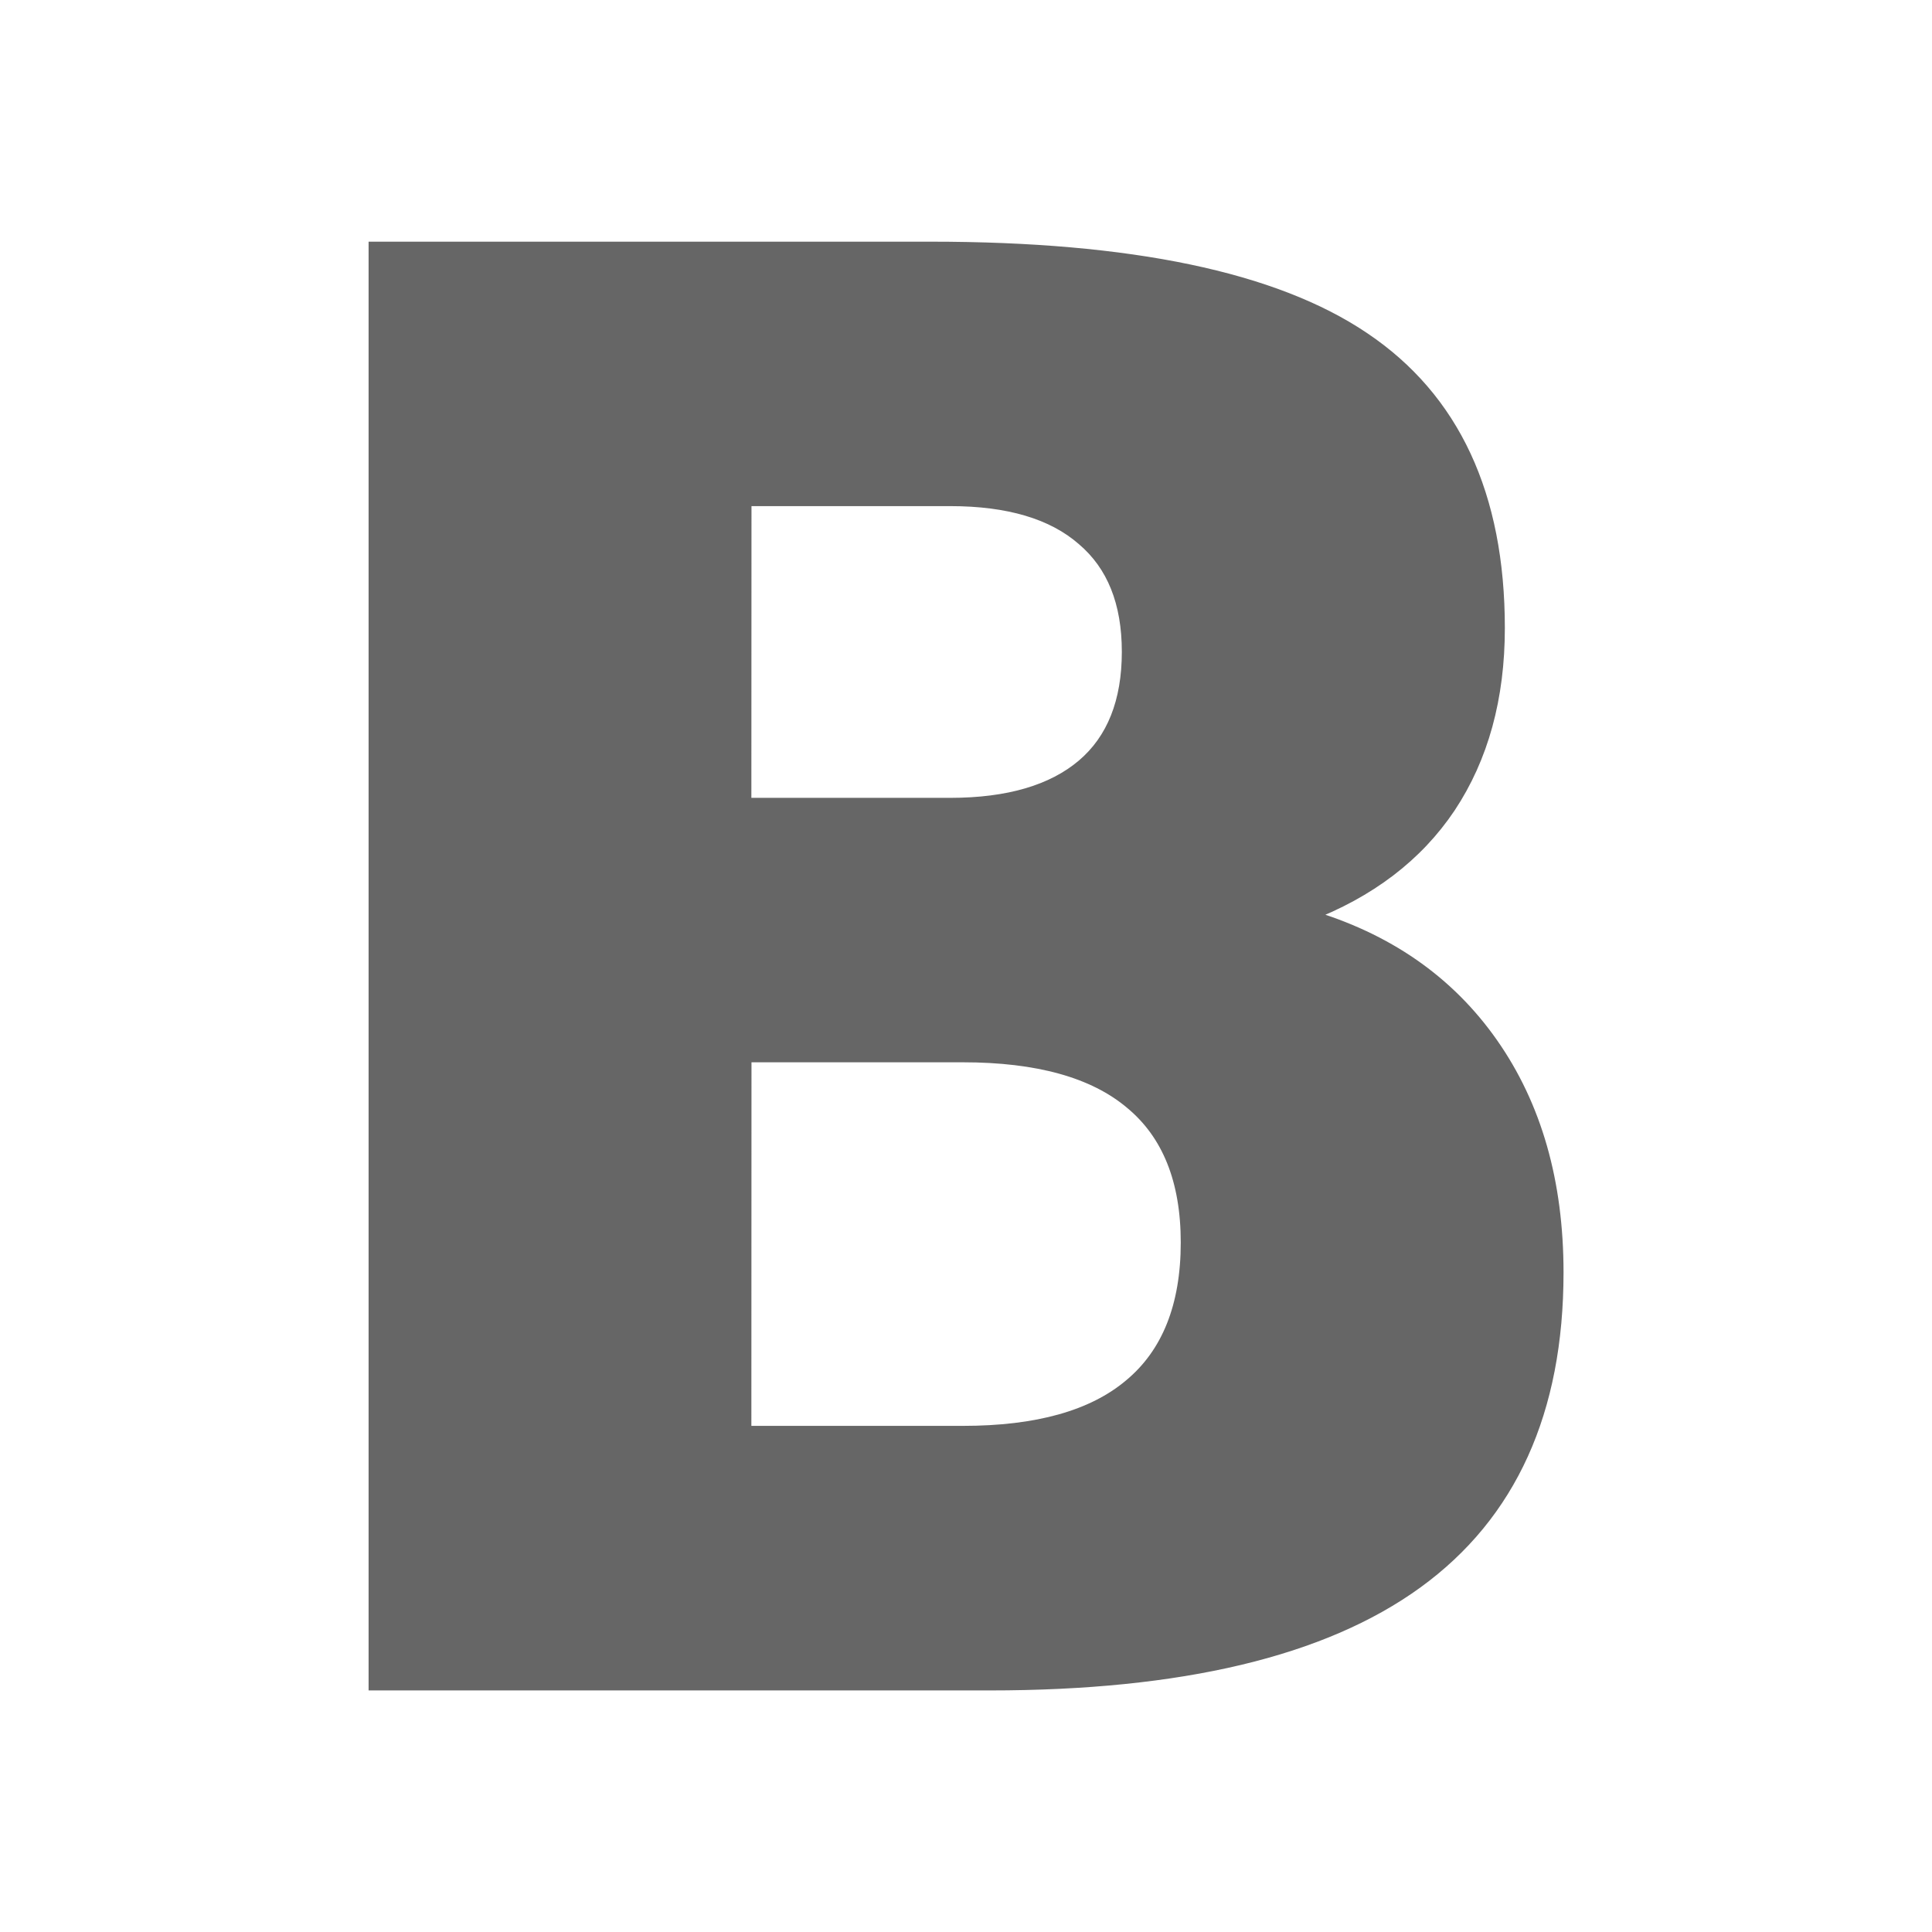
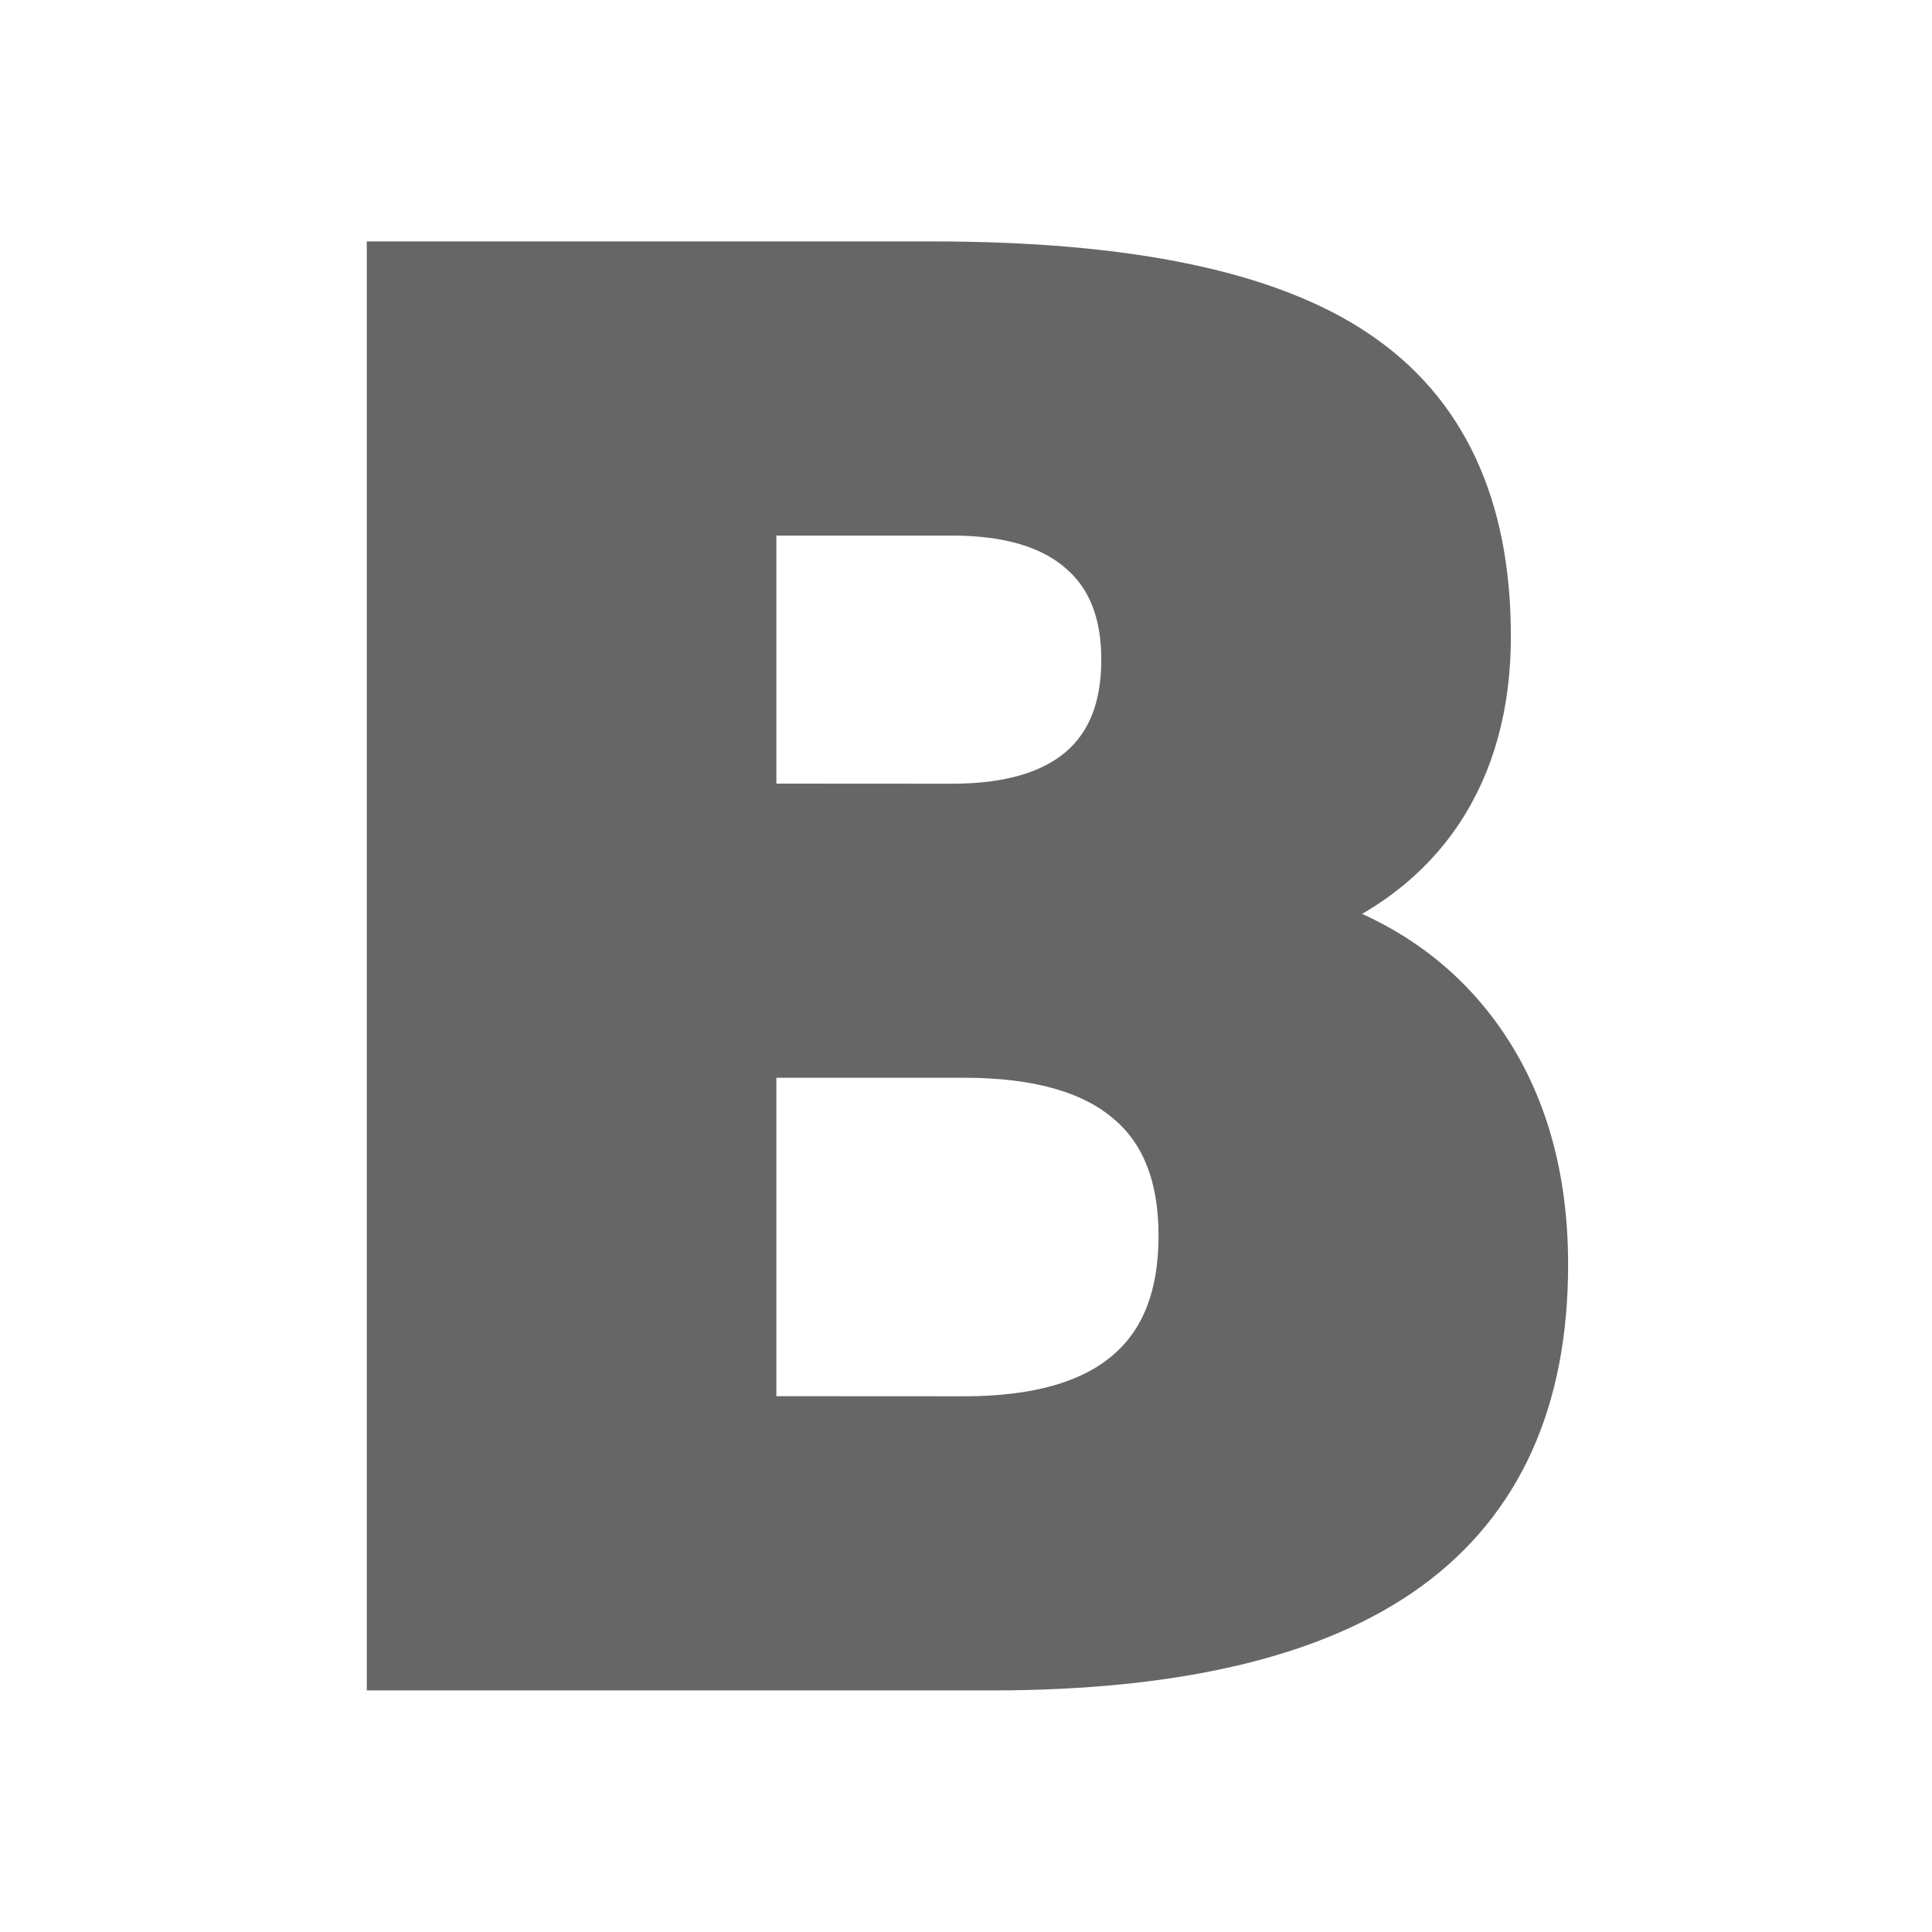
<svg xmlns="http://www.w3.org/2000/svg" width="16" height="16" id="svg2" version="1.1" xml:space="preserve">
  <defs id="defs4">
    <rect x="0.773" y="1.436" width="19.401" height="19.445" id="rect1" />
  </defs>
  <g id="layer1" style="display:inline" transform="translate(0,-1036.362)">
    <path fill="currentColor" d="m 3.125,1038.362 h 5.25 c 2.35,0 3.75,1.25 3.75,3.1 0,1.15 -0.55,2.05 -1.5,2.55 1.35,0.45 2.25,1.5 2.25,2.95 0,2.15 -1.7,3.4 -4.35,3.4 h -5.4 z m 2,1.8 v 3.1 h 3 c 1.3,0 2,-0.55 2,-1.55 0,-1 -0.7,-1.55 -2,-1.55 z m 0,4.9 v 3.5 h 3.25 c 1.45,0 2.25,-0.6 2.25,-1.75 0,-1.15 -0.8,-1.75 -2.25,-1.75 z" id="path1" style="display:none;fill:#666666;fill-opacity:1" />
-     <path id="text1" style="font-weight:bold;font-size:14.815px;font-family:'DejaVu Sans';-inkscape-font-specification:'DejaVu Sans, Bold';fill:#666666;stroke:#666666;stroke-width:0.103;stroke-dasharray:none;stroke-opacity:1" d="m 3.104,1038.415 v 11.895 h 5.092 c 1.583,0 2.761,-0.28 3.537,-0.843 0.776,-0.563 1.164,-1.419 1.164,-2.567 0,-0.749 -0.181,-1.38 -0.542,-1.895 -0.361,-0.515 -0.871,-0.869 -1.53,-1.061 0.515,-0.197 0.908,-0.495 1.179,-0.899 0.271,-0.409 0.407,-0.903 0.407,-1.482 0,-1.099 -0.373,-1.899 -1.117,-2.399 -0.738,-0.499 -1.932,-0.749 -3.584,-0.749 z m 3.068,2.087 h 1.697 c 0.483,0 0.85,0.109 1.099,0.327 0.25,0.212 0.374,0.522 0.374,0.931 0,0.414 -0.125,0.728 -0.374,0.94 -0.25,0.212 -0.616,0.321 -1.099,0.321 H 6.171 Z m 0,4.606 h 1.801 c 0.621,0 1.086,0.129 1.394,0.389 0.308,0.255 0.463,0.64 0.463,1.155 0,0.526 -0.158,0.921 -0.471,1.181 -0.308,0.26 -0.769,0.389 -1.385,0.389 H 6.171 Z" />
+     <path d="m 7.884,1043.053 q 0.707,0 1.072,-0.311 0.365,-0.311 0.365,-0.917 0,-0.598 -0.365,-0.909 -0.365,-0.319 -1.072,-0.319 H 6.229 v 2.455 z m 0.101,5.073 q 0.901,0 1.352,-0.381 0.458,-0.381 0.458,-1.15 0,-0.754 -0.451,-1.127 -0.451,-0.381 -1.36,-0.381 H 6.229 v 3.038 z m 2.781,-4.172 q 0.963,0.28 1.492,1.033 0.528,0.754 0.528,1.849 0,1.678 -1.134,2.502 -1.134,0.823 -3.449,0.823 H 3.238 v -11.599 h 4.49 q 2.416,0 3.496,0.73 1.088,0.73 1.088,2.338 0,0.847 -0.396,1.445 -0.396,0.591 -1.15,0.878 z" id="text2" style="font-weight:bold;font-size:15.873px;font-family:'DejaVu Sans';-inkscape-font-specification:'DejaVu Sans, Bold';fill:#666666;stroke:#666666;stroke-width:0.401;stroke-dasharray:none" aria-label="B" />
  </g>
</svg>
